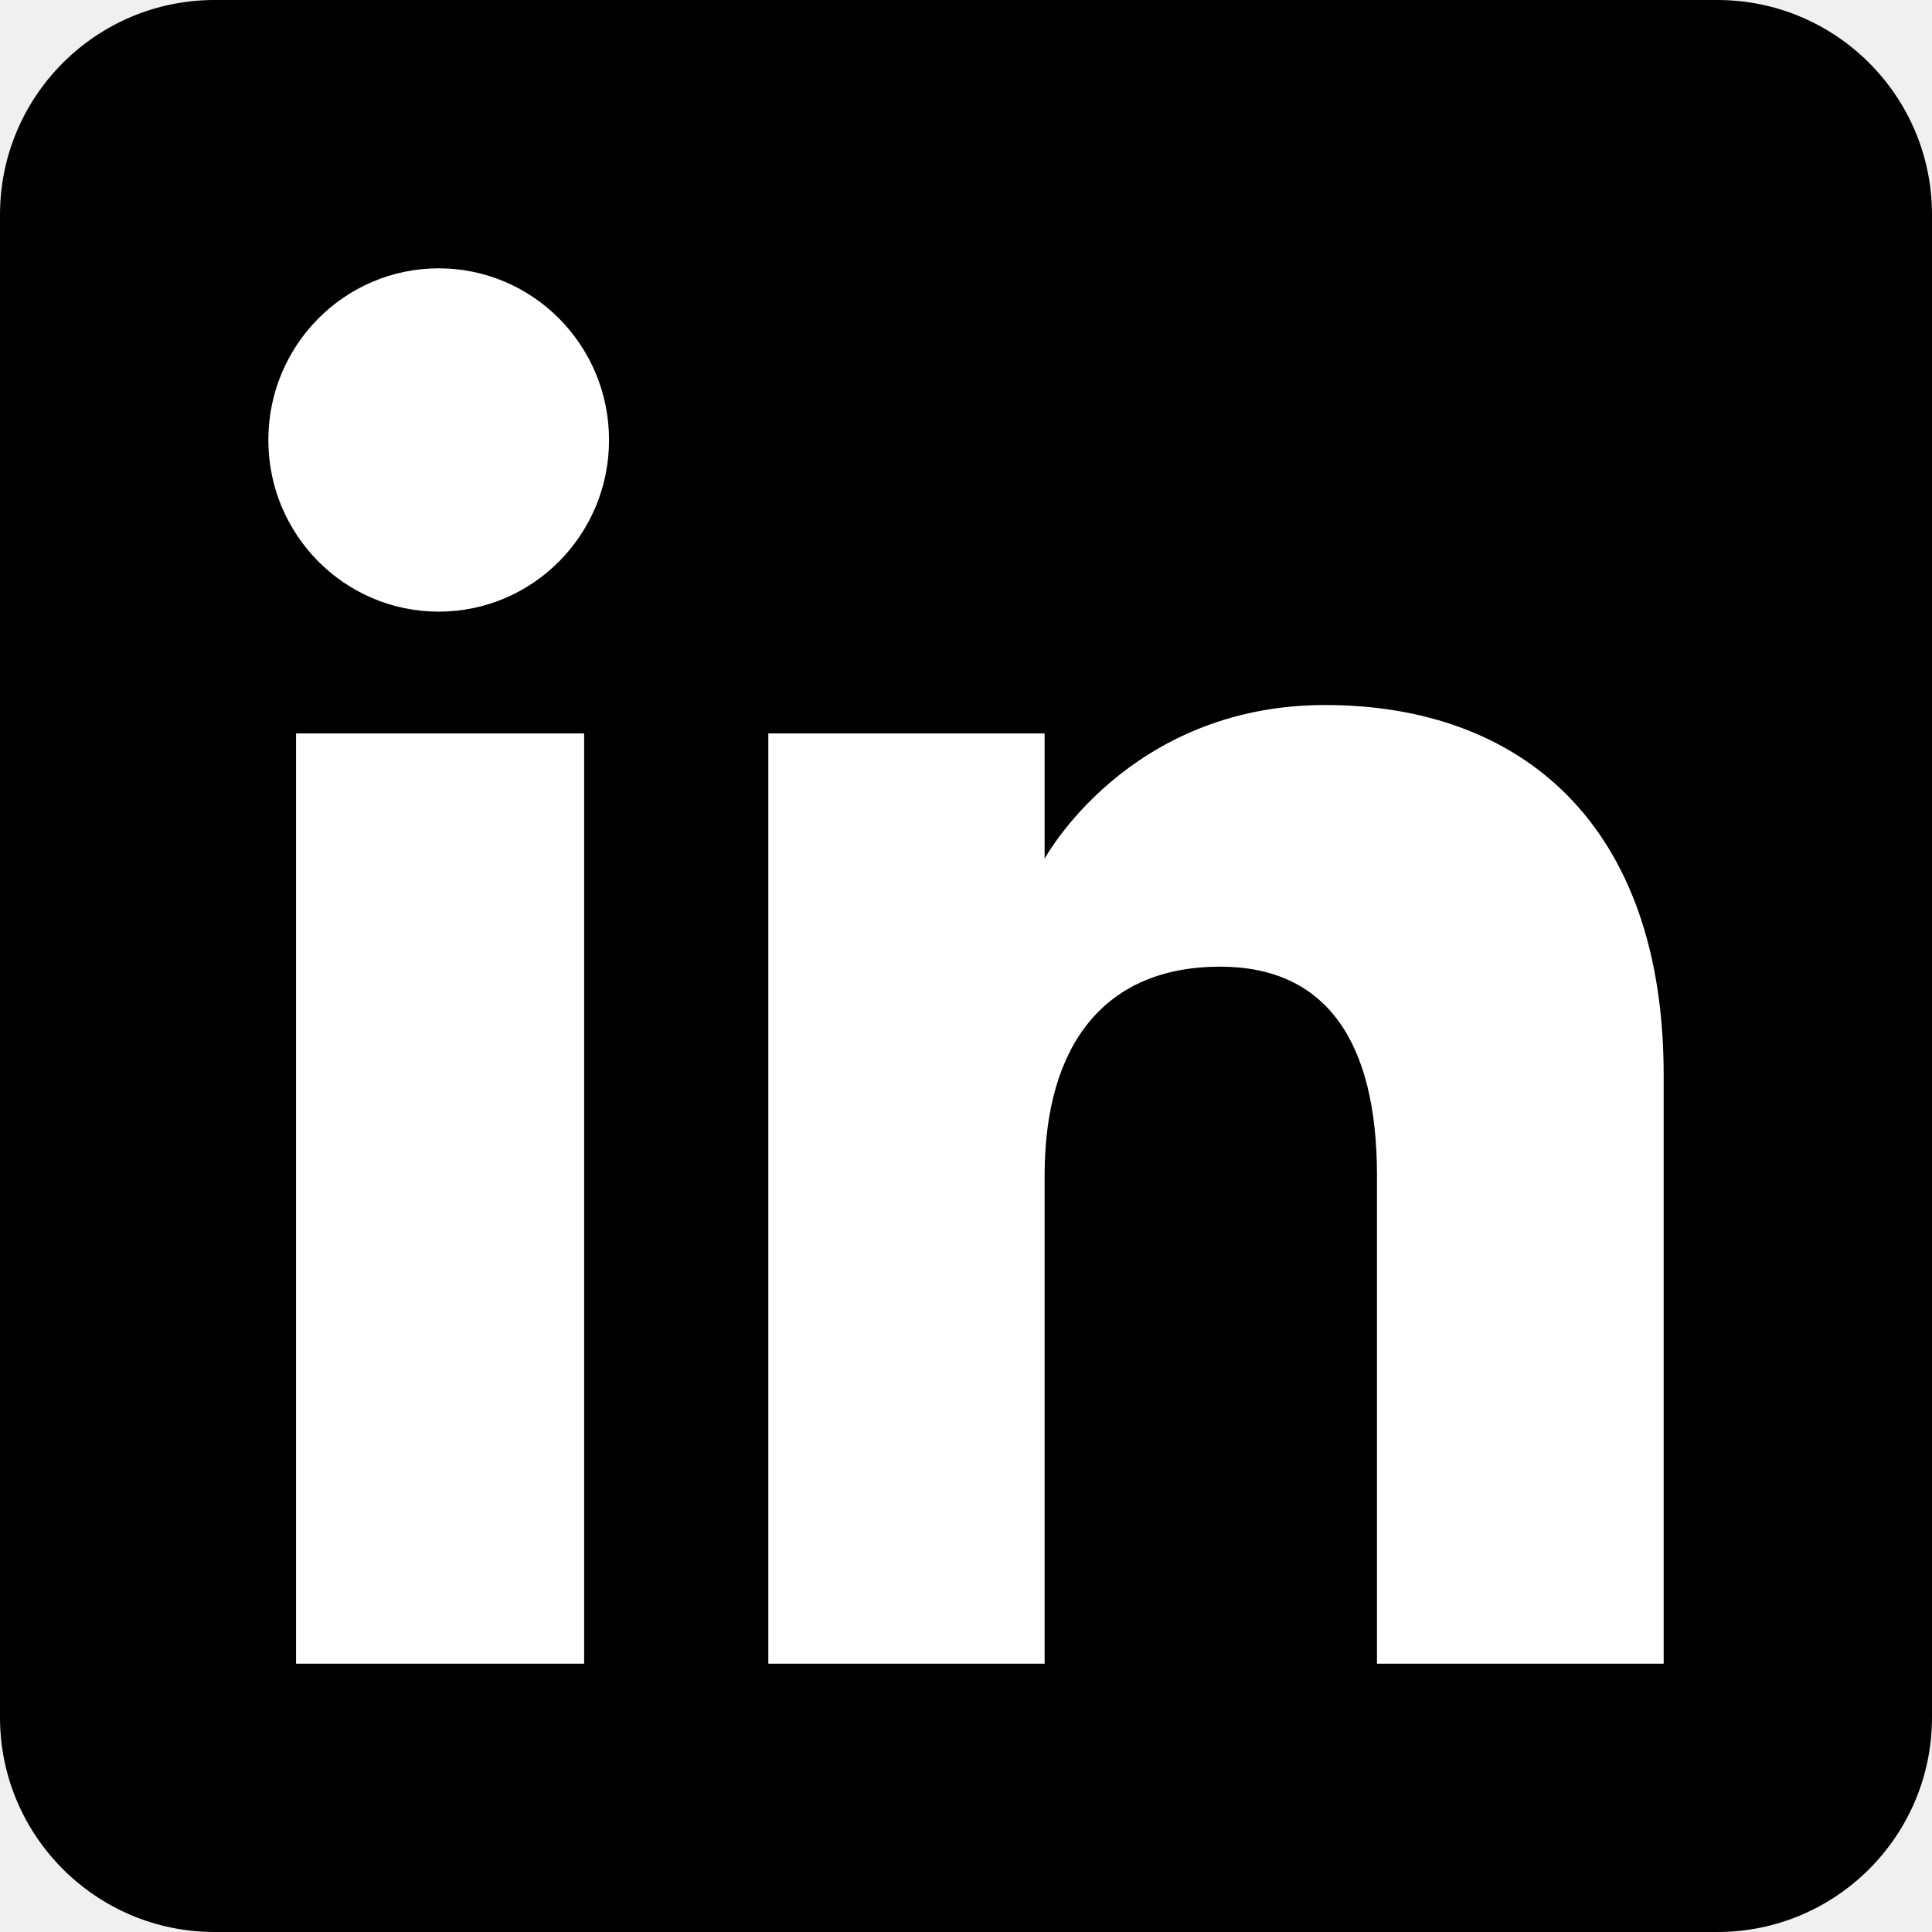
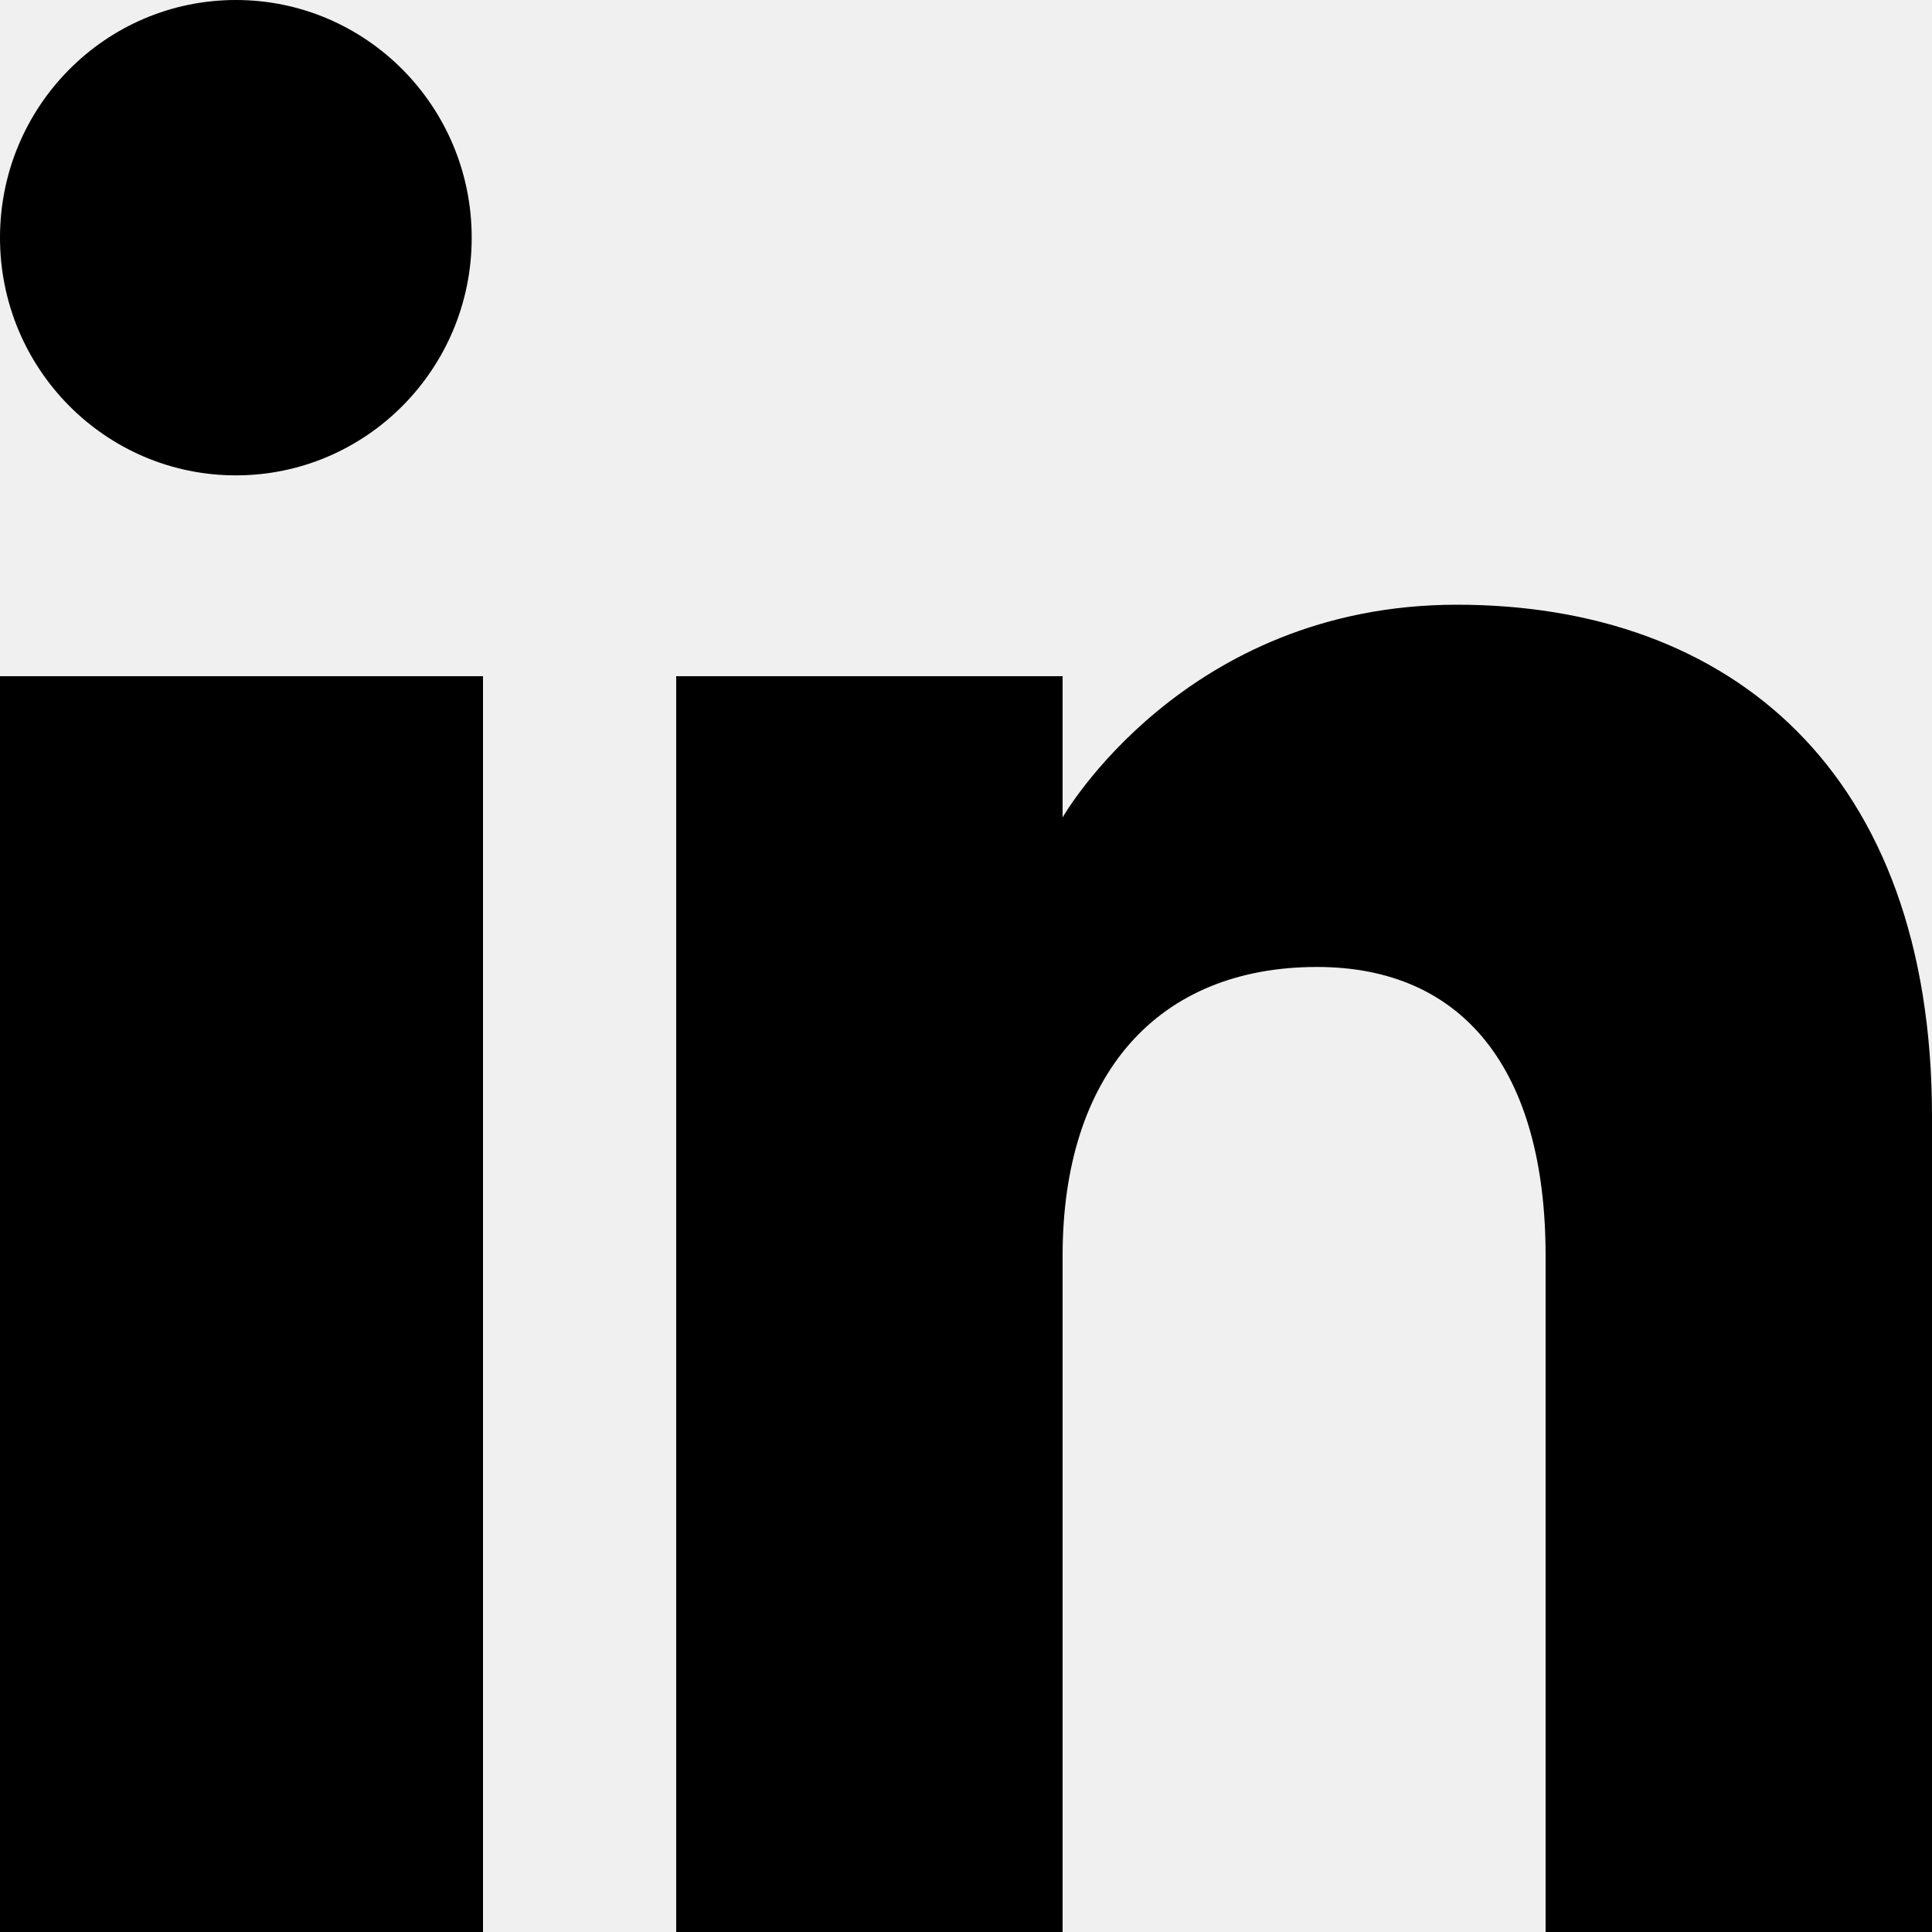
- <svg xmlns="http://www.w3.org/2000/svg" height="24" width="24" viewBox="0 0 72 72" version="1.1">
+ <svg xmlns="http://www.w3.org/2000/svg" width="24" height="24" viewBox="0 0 20 20" version="1.1">
  <defs />
  <g id="Page-1" stroke="none" stroke-width="1" fill="none" fill-rule="evenodd">
-     <g id="Social-Icons---Rounded-Black" transform="translate(-376, -267)">
-       <g id="Linkedin" transform="translate(376, 267)">
-         <path d="M8,72 L64,72 C68.418,72 72,68.418 72,64 L72,8 C72,3.582 68.418,-8.11624501e-16 64,0 L8,0 C3.582,8.11624501e-16 -5.41083001e-16,3.582 0,8 L0,64 C5.41083001e-16,68.418 3.582,72 8,72 Z" id="Rounded" fill="#000000" />
-         <path d="M62,62 L51.316,62 L51.316,43.802 C51.316,38.813 49.42,36.025 45.471,36.025 C41.175,36.025 38.93,38.926 38.93,43.802 L38.93,62 L28.633,62 L28.633,27.333 L38.93,27.333 L38.93,32.003 C38.93,32.003 42.026,26.274 49.383,26.274 C56.736,26.274 62,30.764 62,40.051 L62,62 Z M16.349,22.794 C12.842,22.794 10,19.93 10,16.397 C10,12.864 12.842,10 16.349,10 C19.857,10 22.697,12.864 22.697,16.397 C22.697,19.93 19.857,22.794 16.349,22.794 Z M11.033,62 L21.769,62 L21.769,27.333 L11.033,27.333 L11.033,62 Z" fill="#FFFFFF" />
+     <g id="Dribbble-Light-Preview" transform="translate(-180, -7479)" fill="#000000">
+       <g id="icons" transform="translate(56, 160)">
+         <path d="M144,7339 L140,7339 L140,7332.001 C140,7330.081 139.153,7329.01 137.634,7329.01 C135.981,7329.01 135,7330.126 135,7332.001 L135,7339 L131,7339 L131,7326 L135,7326 L135,7327.462 C135,7327.462 136.255,7325.26 139.083,7325.26 C141.912,7325.26 144,7326.986 144,7330.558 L144,7339 L144,7339 Z M126.442,7323.921 C125.093,7323.921 124,7322.819 124,7321.46 C124,7320.102 125.093,7319 126.442,7319 C127.79,7319 128.883,7320.102 128.883,7321.46 C128.884,7322.819 127.79,7323.921 126.442,7323.921 L126.442,7323.921 Z M124,7339 L129,7339 L129,7326 L124,7326 L124,7339 Z" id="linkedin-[#161]" />
      </g>
    </g>
  </g>
</svg>
